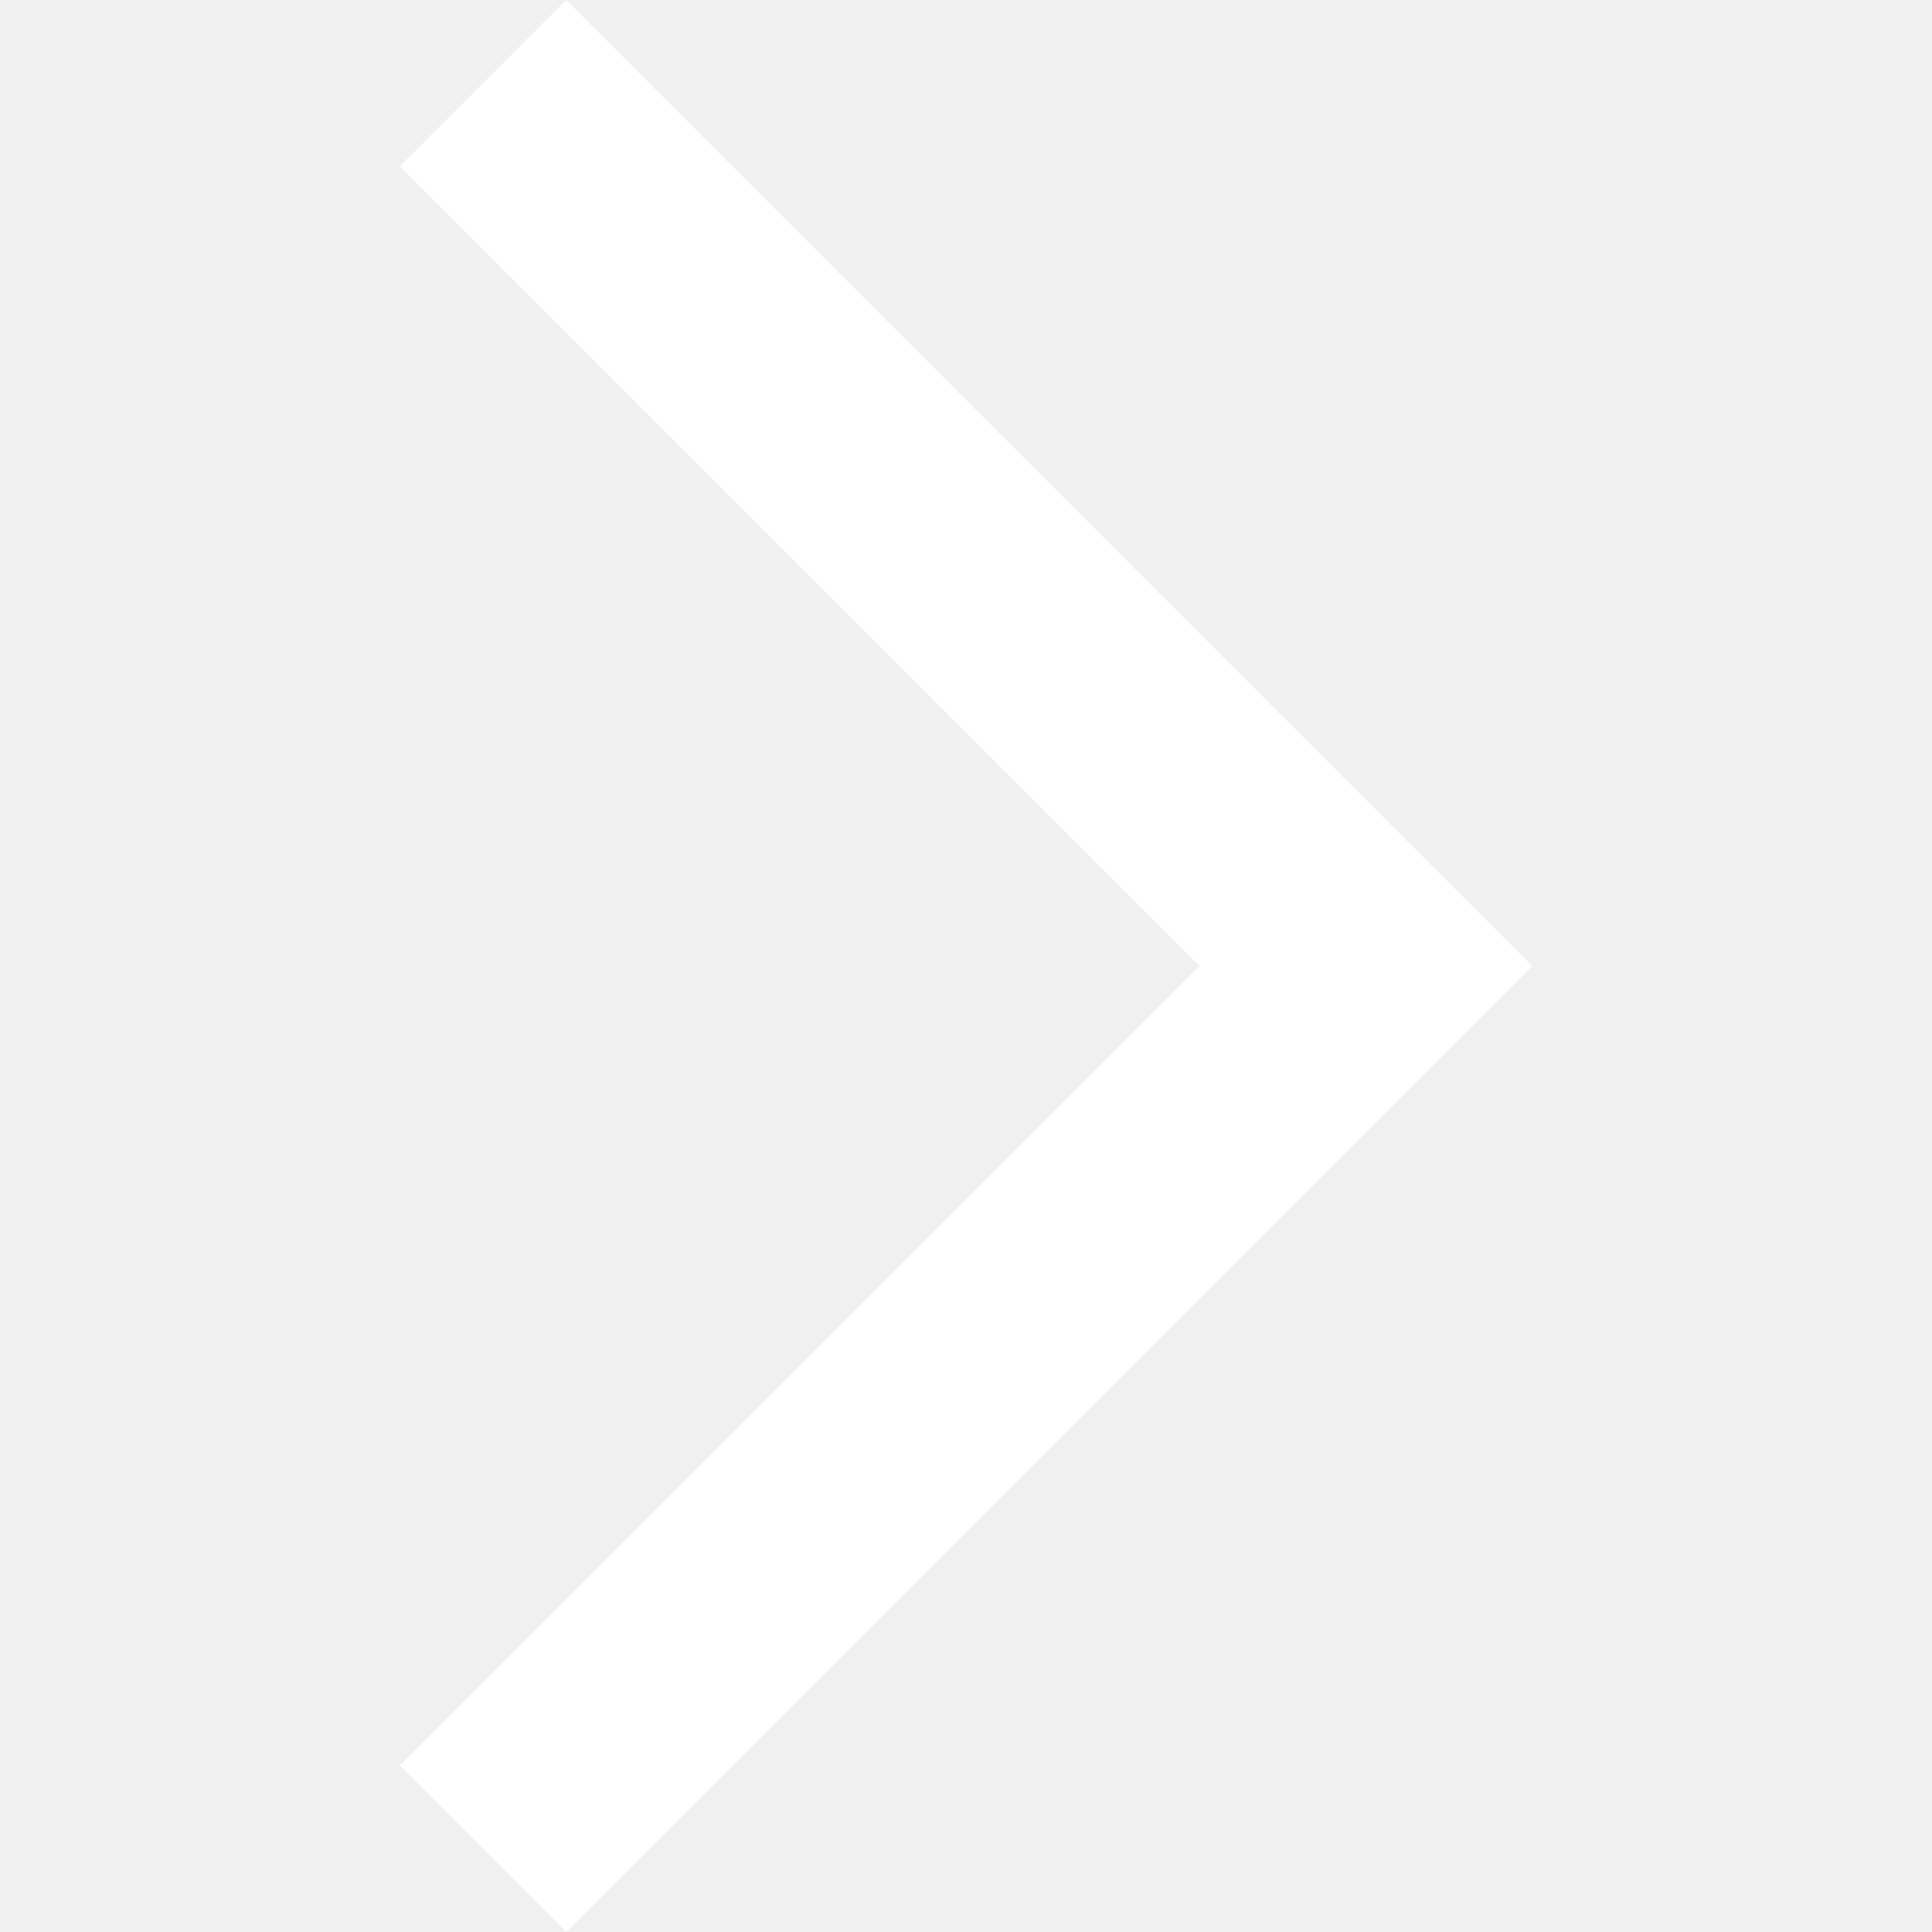
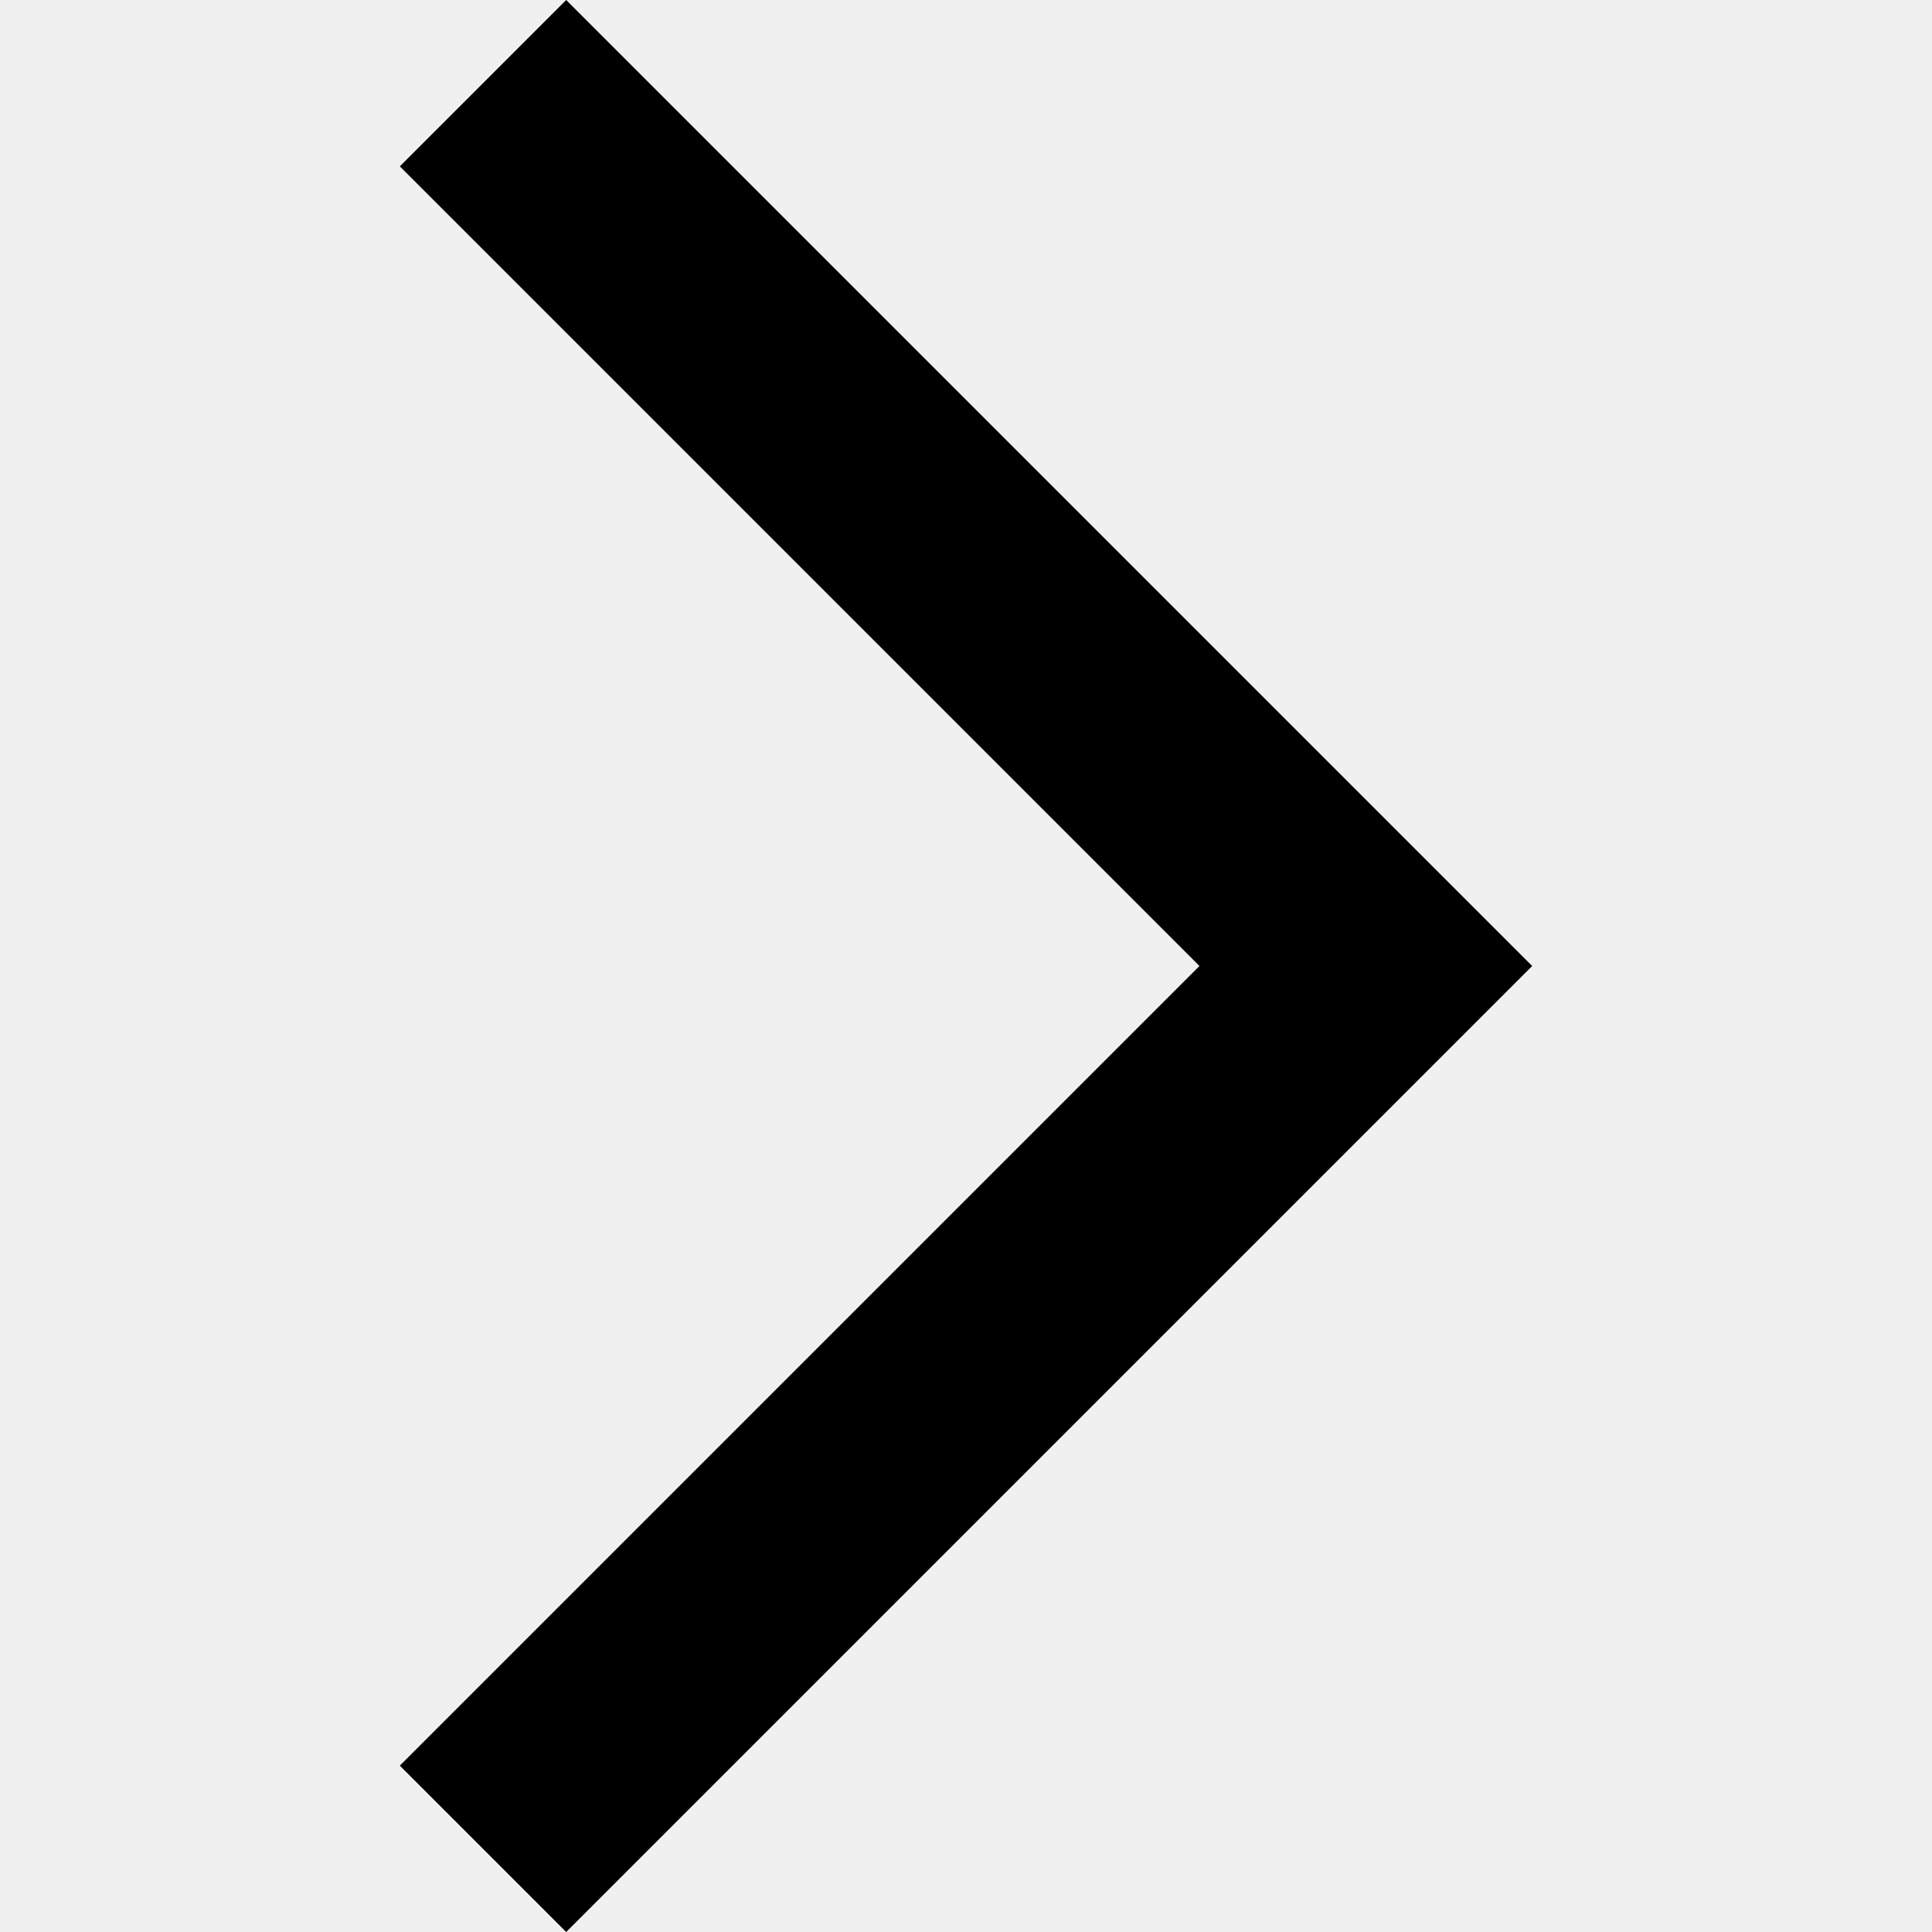
<svg xmlns="http://www.w3.org/2000/svg" version="1.0" width="1080pt" height="1080pt" viewBox="0 0 1080 1080" preserveAspectRatio="xMidYMid meet">
-   <g transform="translate(0,1080) scale(0.1,-0.1)" fill="#fff" stroke="none">
+   <g transform="translate(0,1080) scale(0.1,-0.1)" fill="#000" stroke="none">
    <path d="M2700 10335 l-465 -465 2235 -2235 2235 -2235 -2235 -2235 -2235 -2235 465 -465 465 -465 2700 2700 2700 2700 -2700 2700 -2700 2700 -465 -465z" />
  </g>
</svg>
